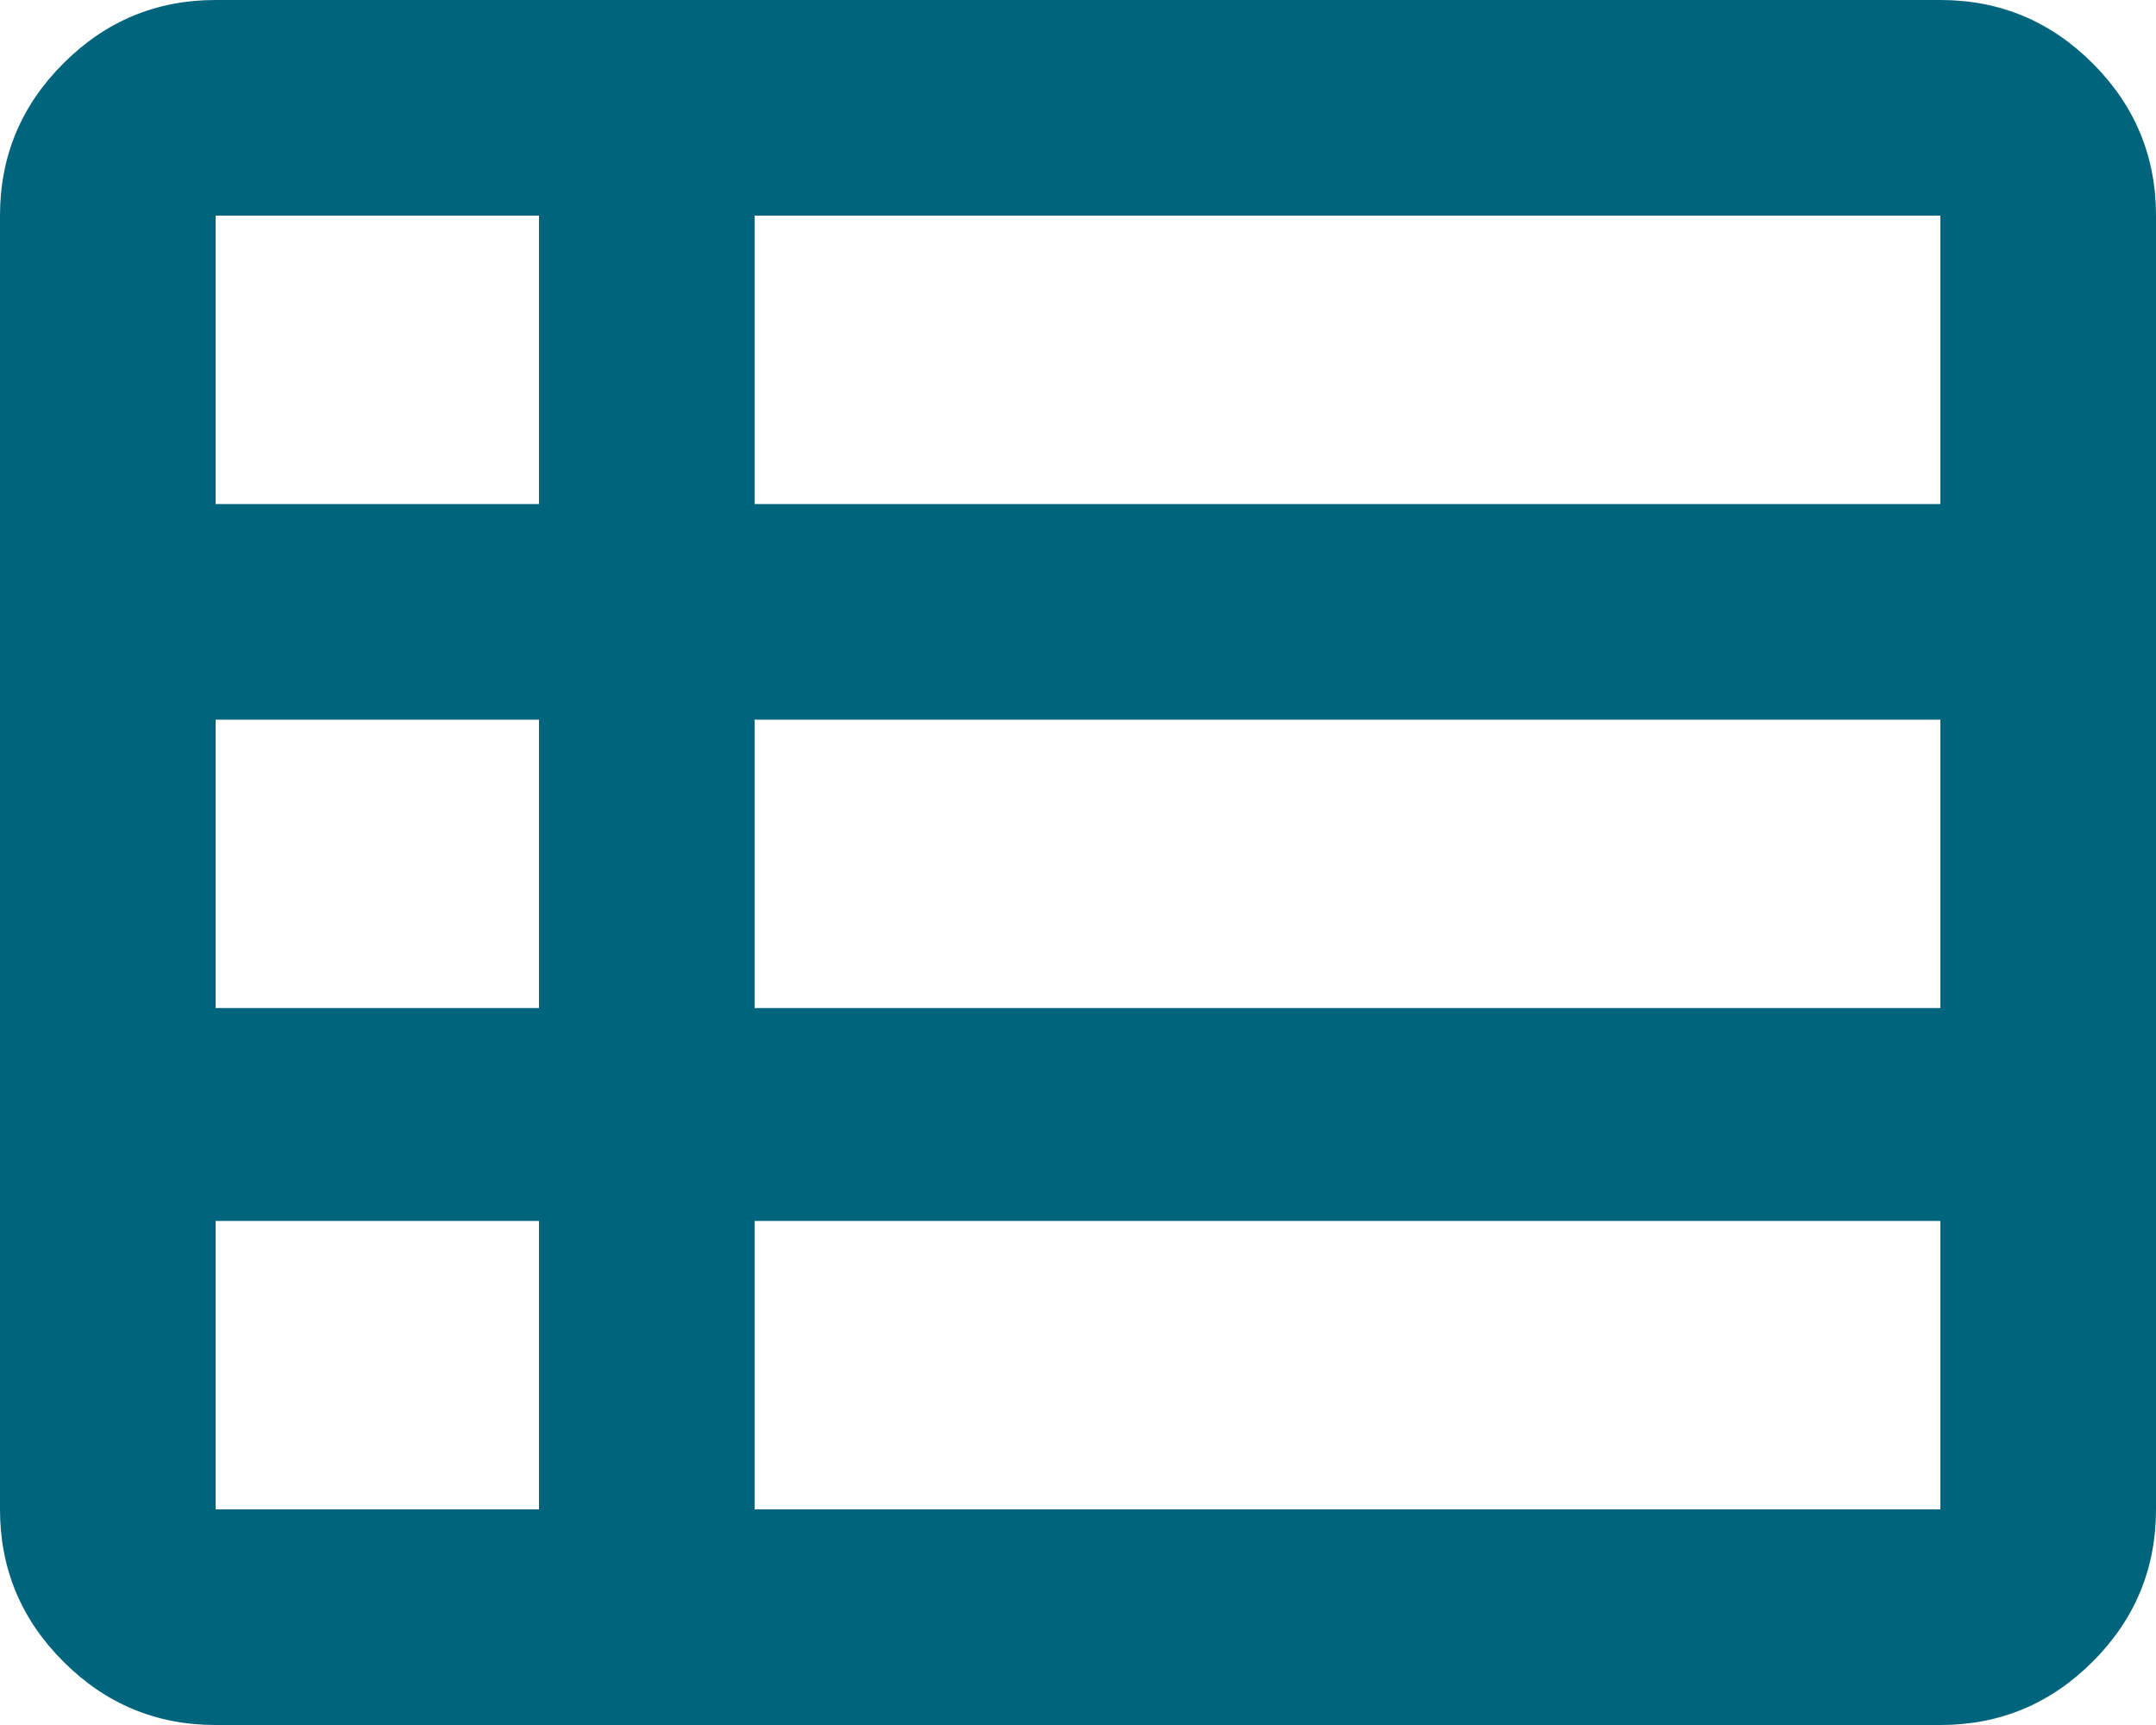
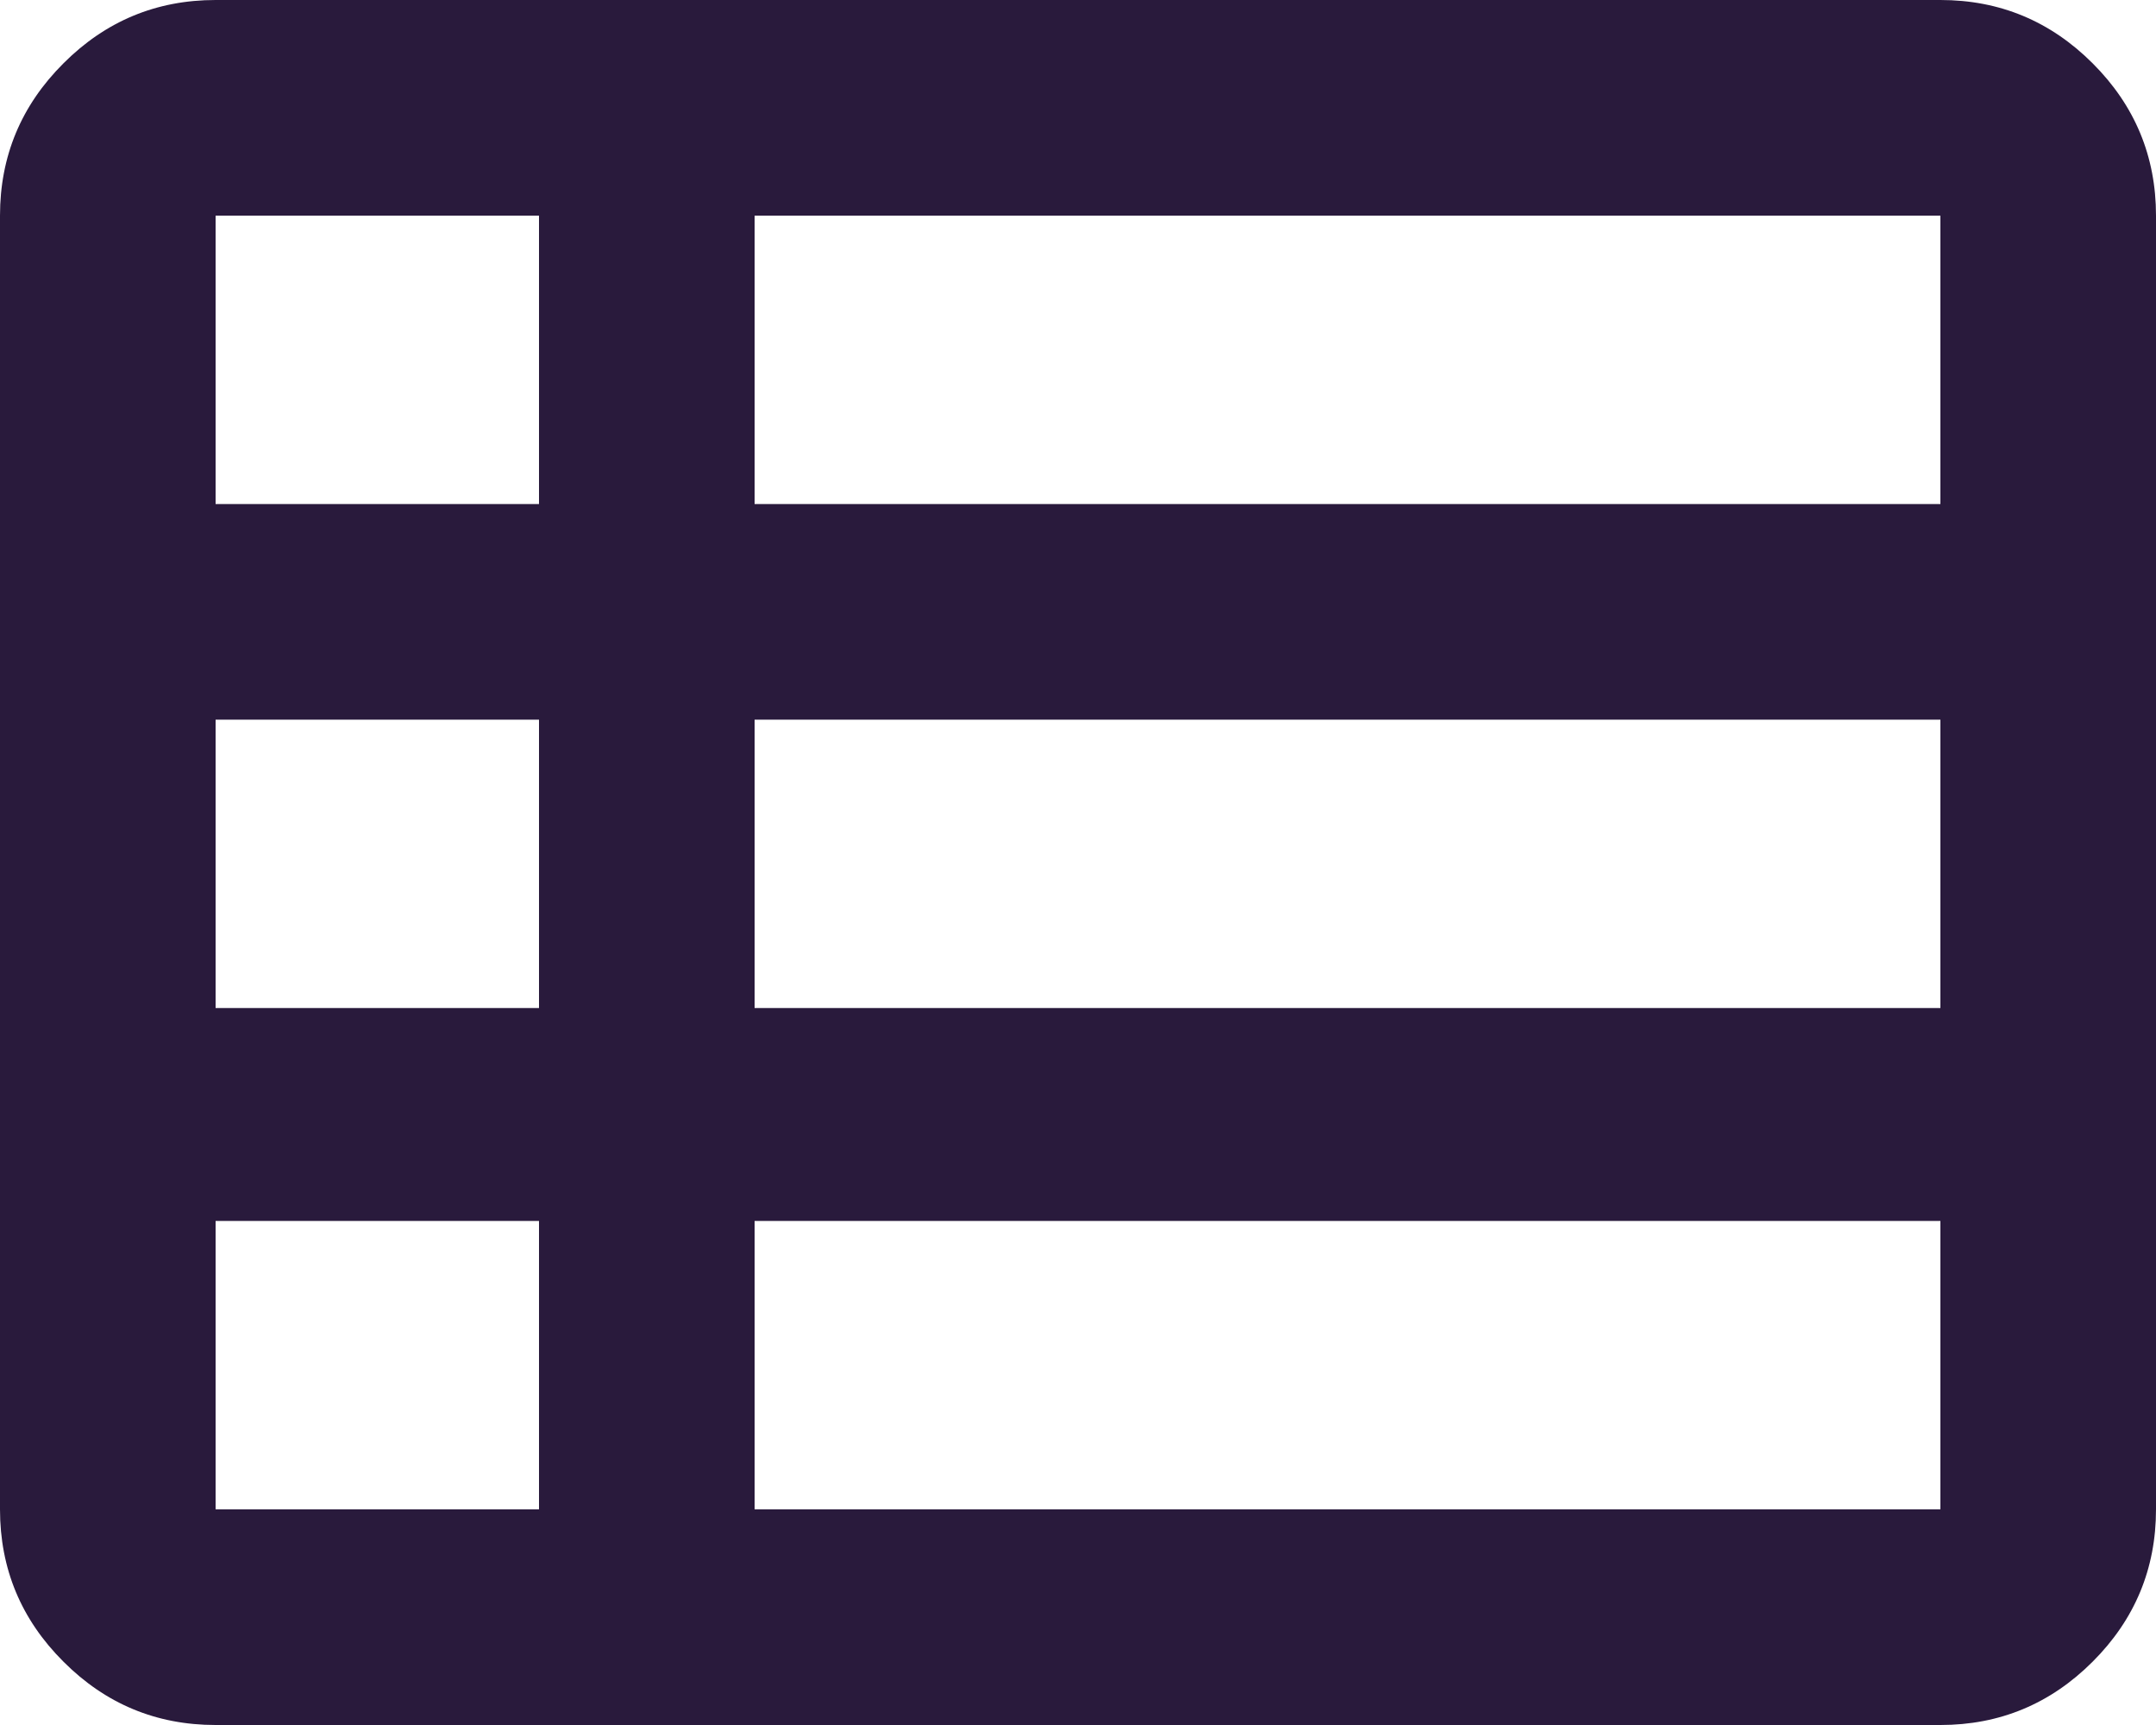
<svg xmlns="http://www.w3.org/2000/svg" width="20" height="16" viewBox="0 0 20 16" fill="none">
-   <path d="M7 14H18V11.325H7V14ZM2 4.675H5V2H2V4.675ZM2 9.35H5V6.675H2V9.35ZM2 14H5V11.325H2V14ZM7 9.35H18V6.675H7V9.35ZM7 4.675H18V2H7V4.675ZM2 16C1.45 16 0.979 15.804 0.588 15.412C0.196 15.021 0 14.55 0 14V2C0 1.45 0.196 0.979 0.588 0.588C0.979 0.196 1.45 0 2 0H18C18.55 0 19.021 0.196 19.413 0.588C19.804 0.979 20 1.45 20 2V14C20 14.55 19.804 15.021 19.413 15.412C19.021 15.804 18.55 16 18 16H2Z" fill="#00647D" />
+   <path d="M7 14H18V11.325H7V14ZM2 4.675H5V2H2V4.675ZM2 9.35H5V6.675H2V9.35ZM2 14H5V11.325H2V14ZM7 9.35H18V6.675H7V9.35ZM7 4.675H18V2H7V4.675ZM2 16C1.45 16 0.979 15.804 0.588 15.412C0.196 15.021 0 14.55 0 14V2C0 1.45 0.196 0.979 0.588 0.588C0.979 0.196 1.45 0 2 0H18C18.55 0 19.021 0.196 19.413 0.588C19.804 0.979 20 1.45 20 2V14C20 14.55 19.804 15.021 19.413 15.412C19.021 15.804 18.55 16 18 16H2Z" fill="#291a3c" />
</svg>
